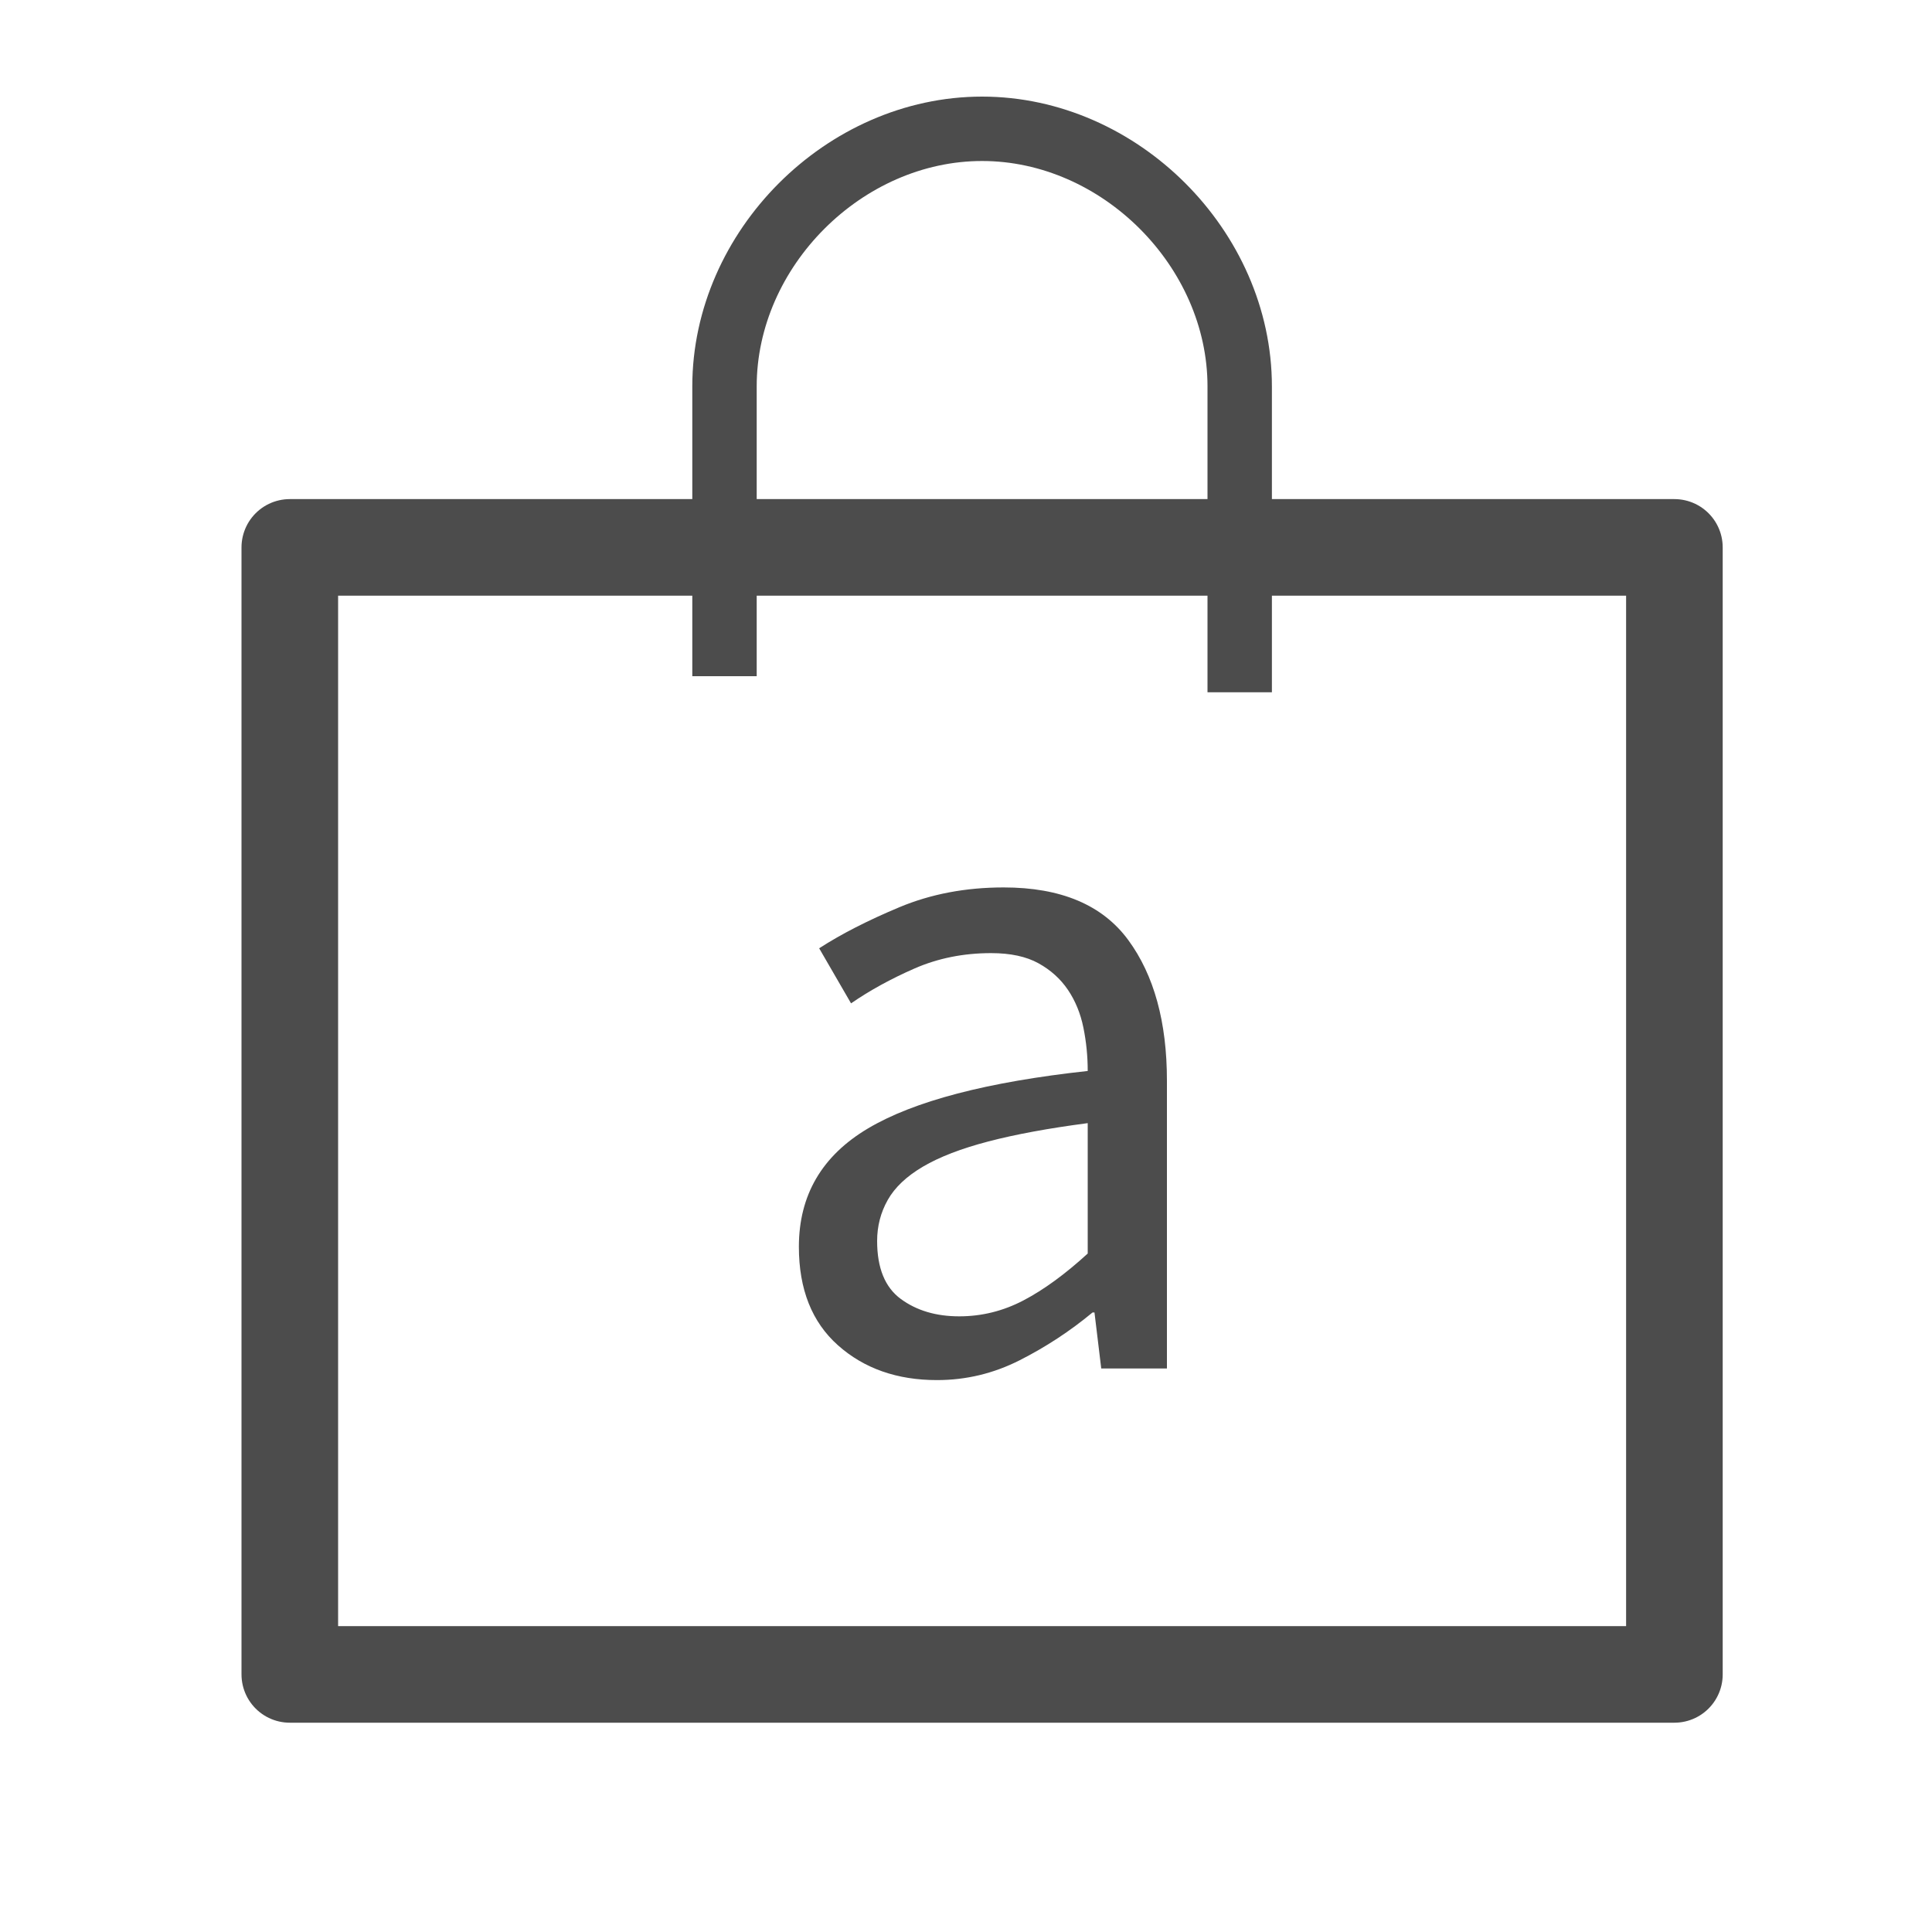
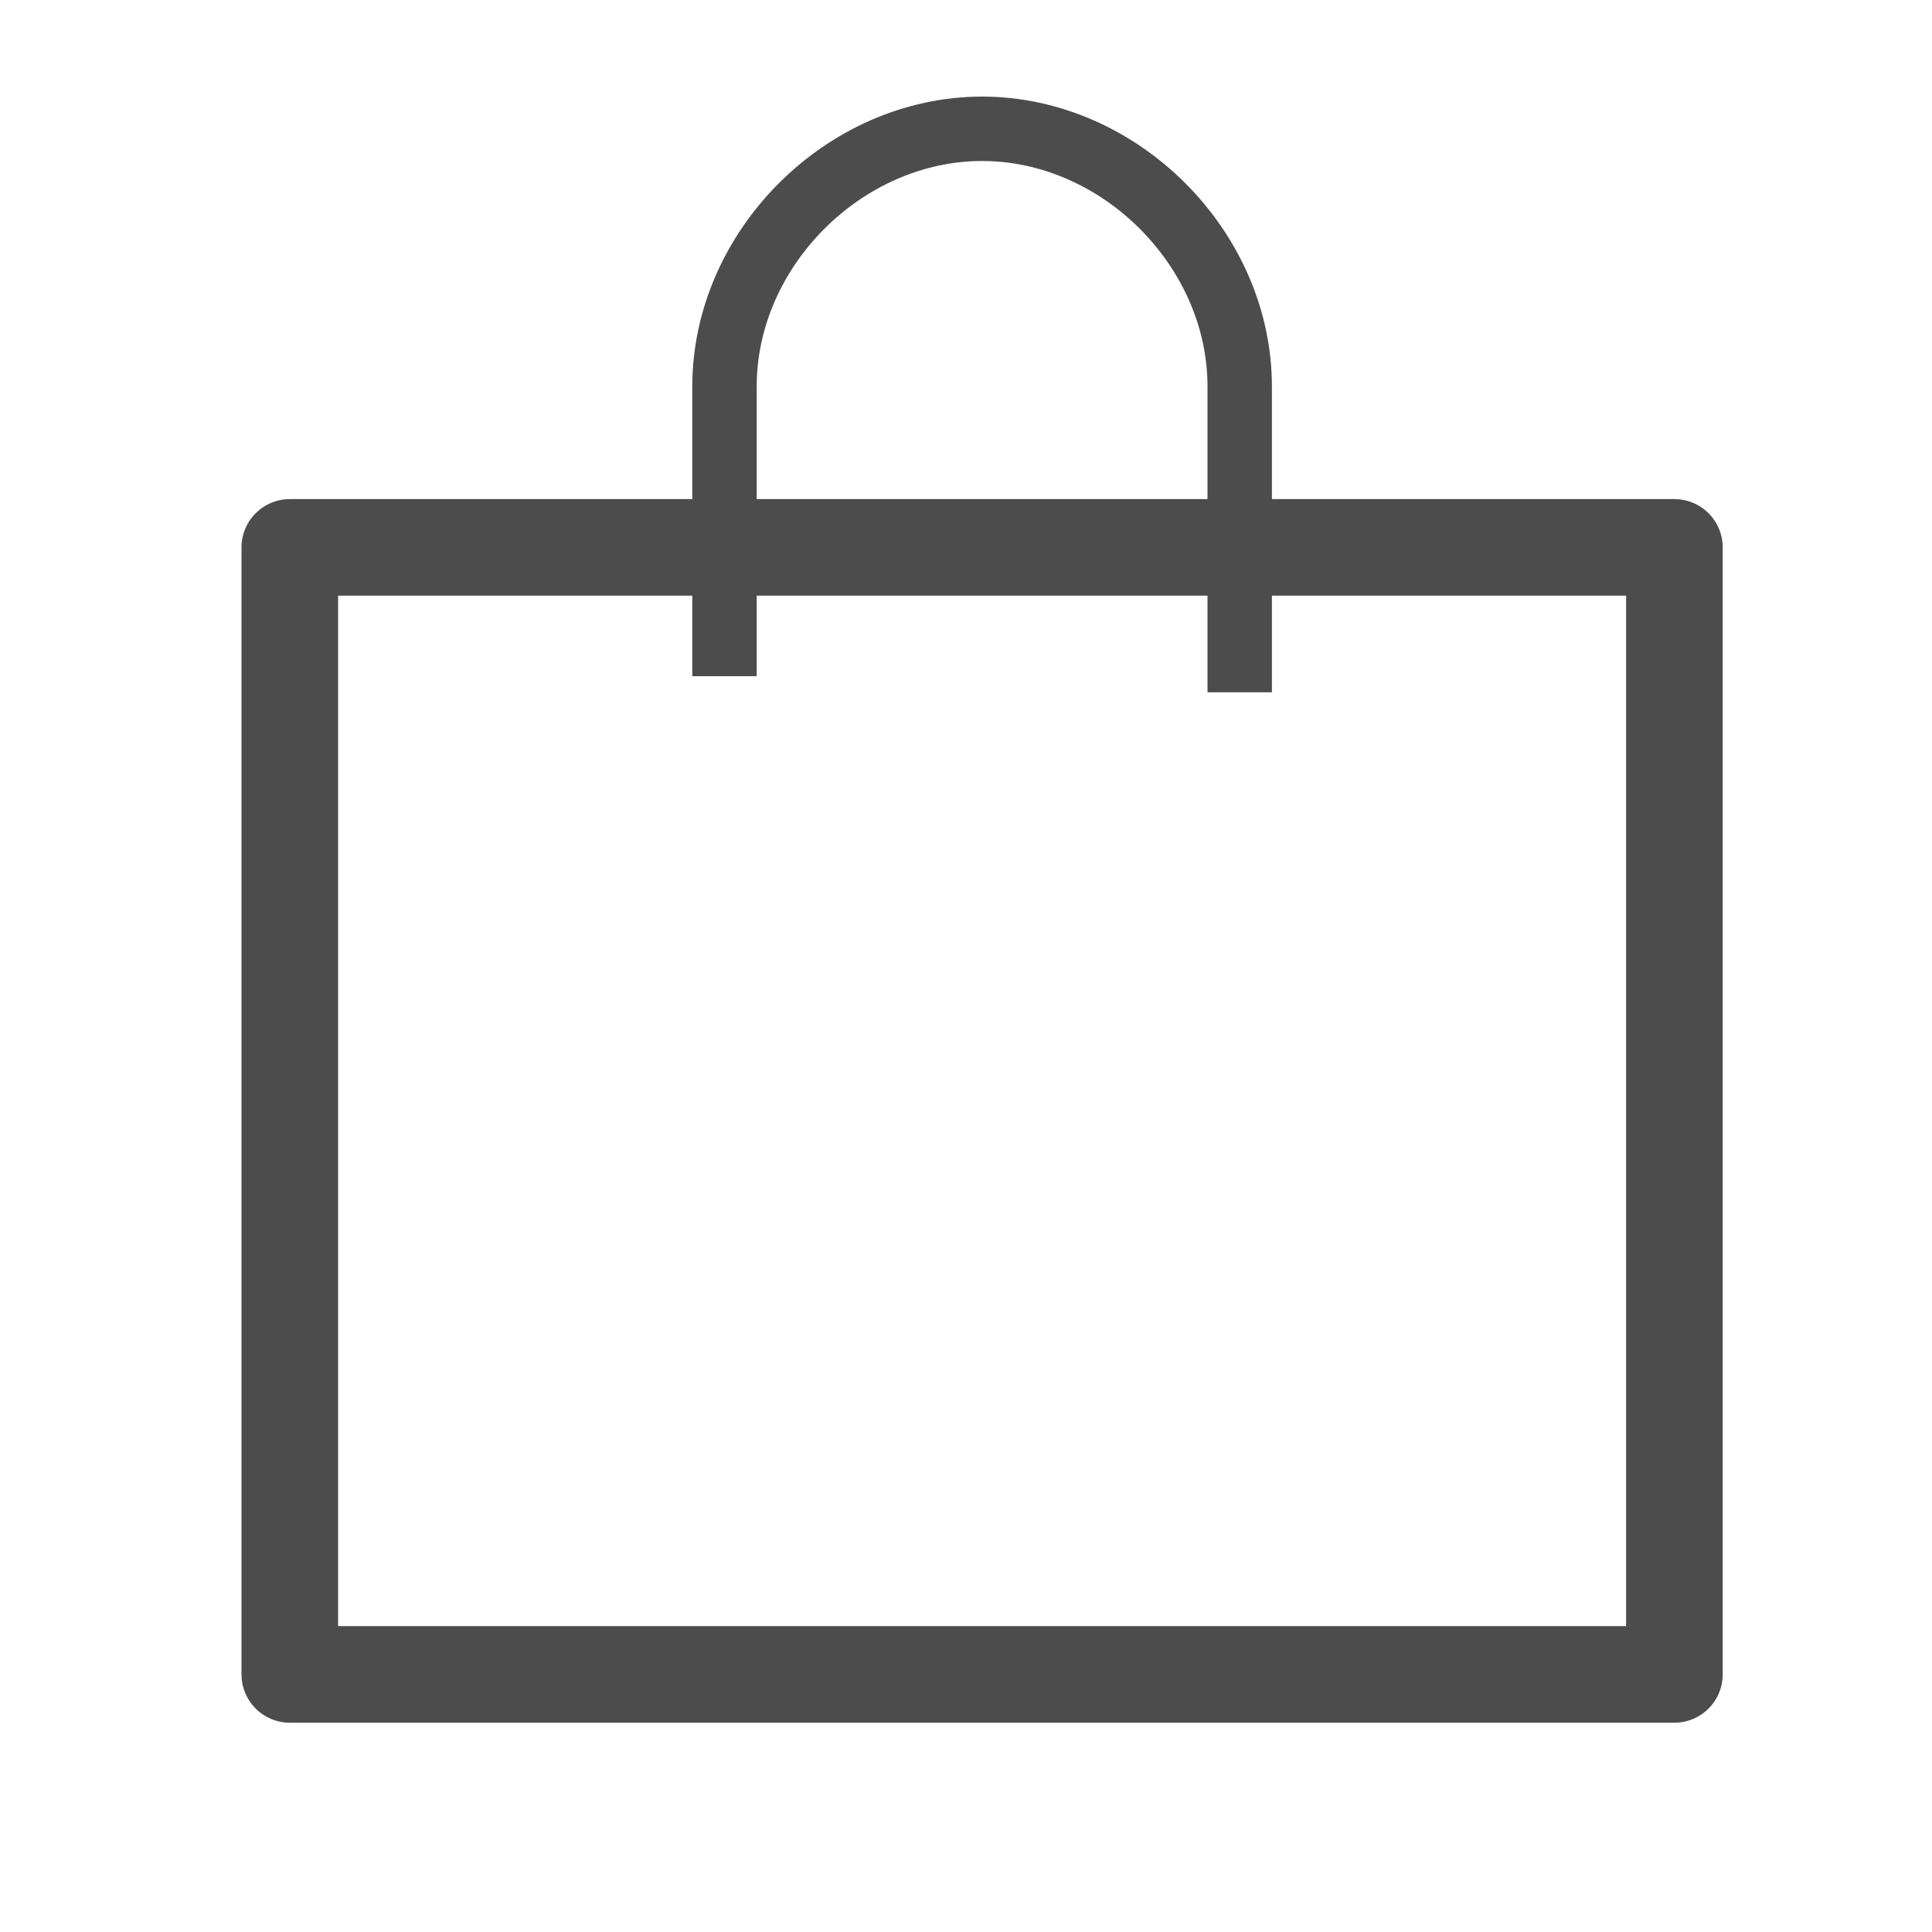
<svg xmlns="http://www.w3.org/2000/svg" width="60" height="60" viewBox="0 0 60 60">
-   <g fill="none" fill-rule="evenodd" opacity=".7">
-     <path stroke="#000" stroke-width="3" stroke-linejoin="round" d="M42.227 17H52v35H9V17h9.773z" />
-     <path d="M22.5 21v-9c0-4.276 3.724-8 8-8s8 3.724 8 8v9.5" stroke="#000" stroke-width="2" />
-     <path d="M24.81 38.72c0-1.6.715-2.825 2.145-3.675 1.43-.85 3.705-1.445 6.825-1.785 0-.46-.045-.91-.135-1.35-.09-.44-.25-.83-.48-1.17-.23-.34-.535-.615-.915-.825-.38-.21-.87-.315-1.47-.315-.86 0-1.655.16-2.385.48-.73.32-1.385.68-1.965 1.08l-.99-1.71c.68-.44 1.51-.865 2.49-1.275.98-.41 2.06-.615 3.24-.615 1.78 0 3.07.545 3.87 1.635.8 1.09 1.2 2.545 1.2 4.365v8.94H34.2l-.21-1.74h-.06c-.7.58-1.455 1.075-2.265 1.485-.81.41-1.665.615-2.565.615-1.24 0-2.265-.36-3.075-1.08-.81-.72-1.215-1.74-1.215-3.06zm2.43-.18c0 .84.245 1.44.735 1.8.49.36 1.095.54 1.815.54.7 0 1.365-.165 1.995-.495.63-.33 1.295-.815 1.995-1.455v-4.05c-1.22.16-2.25.35-3.09.57-.84.22-1.515.48-2.025.78-.51.3-.875.645-1.095 1.035-.22.39-.33.815-.33 1.275z" fill="#000" />
+   <g fill="none" fill-rule="evenodd" stroke="#000000" opacity=".7">
+     <polygon stroke-width="3" points="42.227 17 52 17 52 52 9 52 9 17 18.773 17" stroke-linejoin="round" />
+     <path stroke-width="2" d="M22.5,21 L22.5,12 C22.5,7.724 26.224,4 30.5,4 C34.776,4 38.5,7.724 38.5,12 L38.5,21.5" />
  </g>
</svg>
